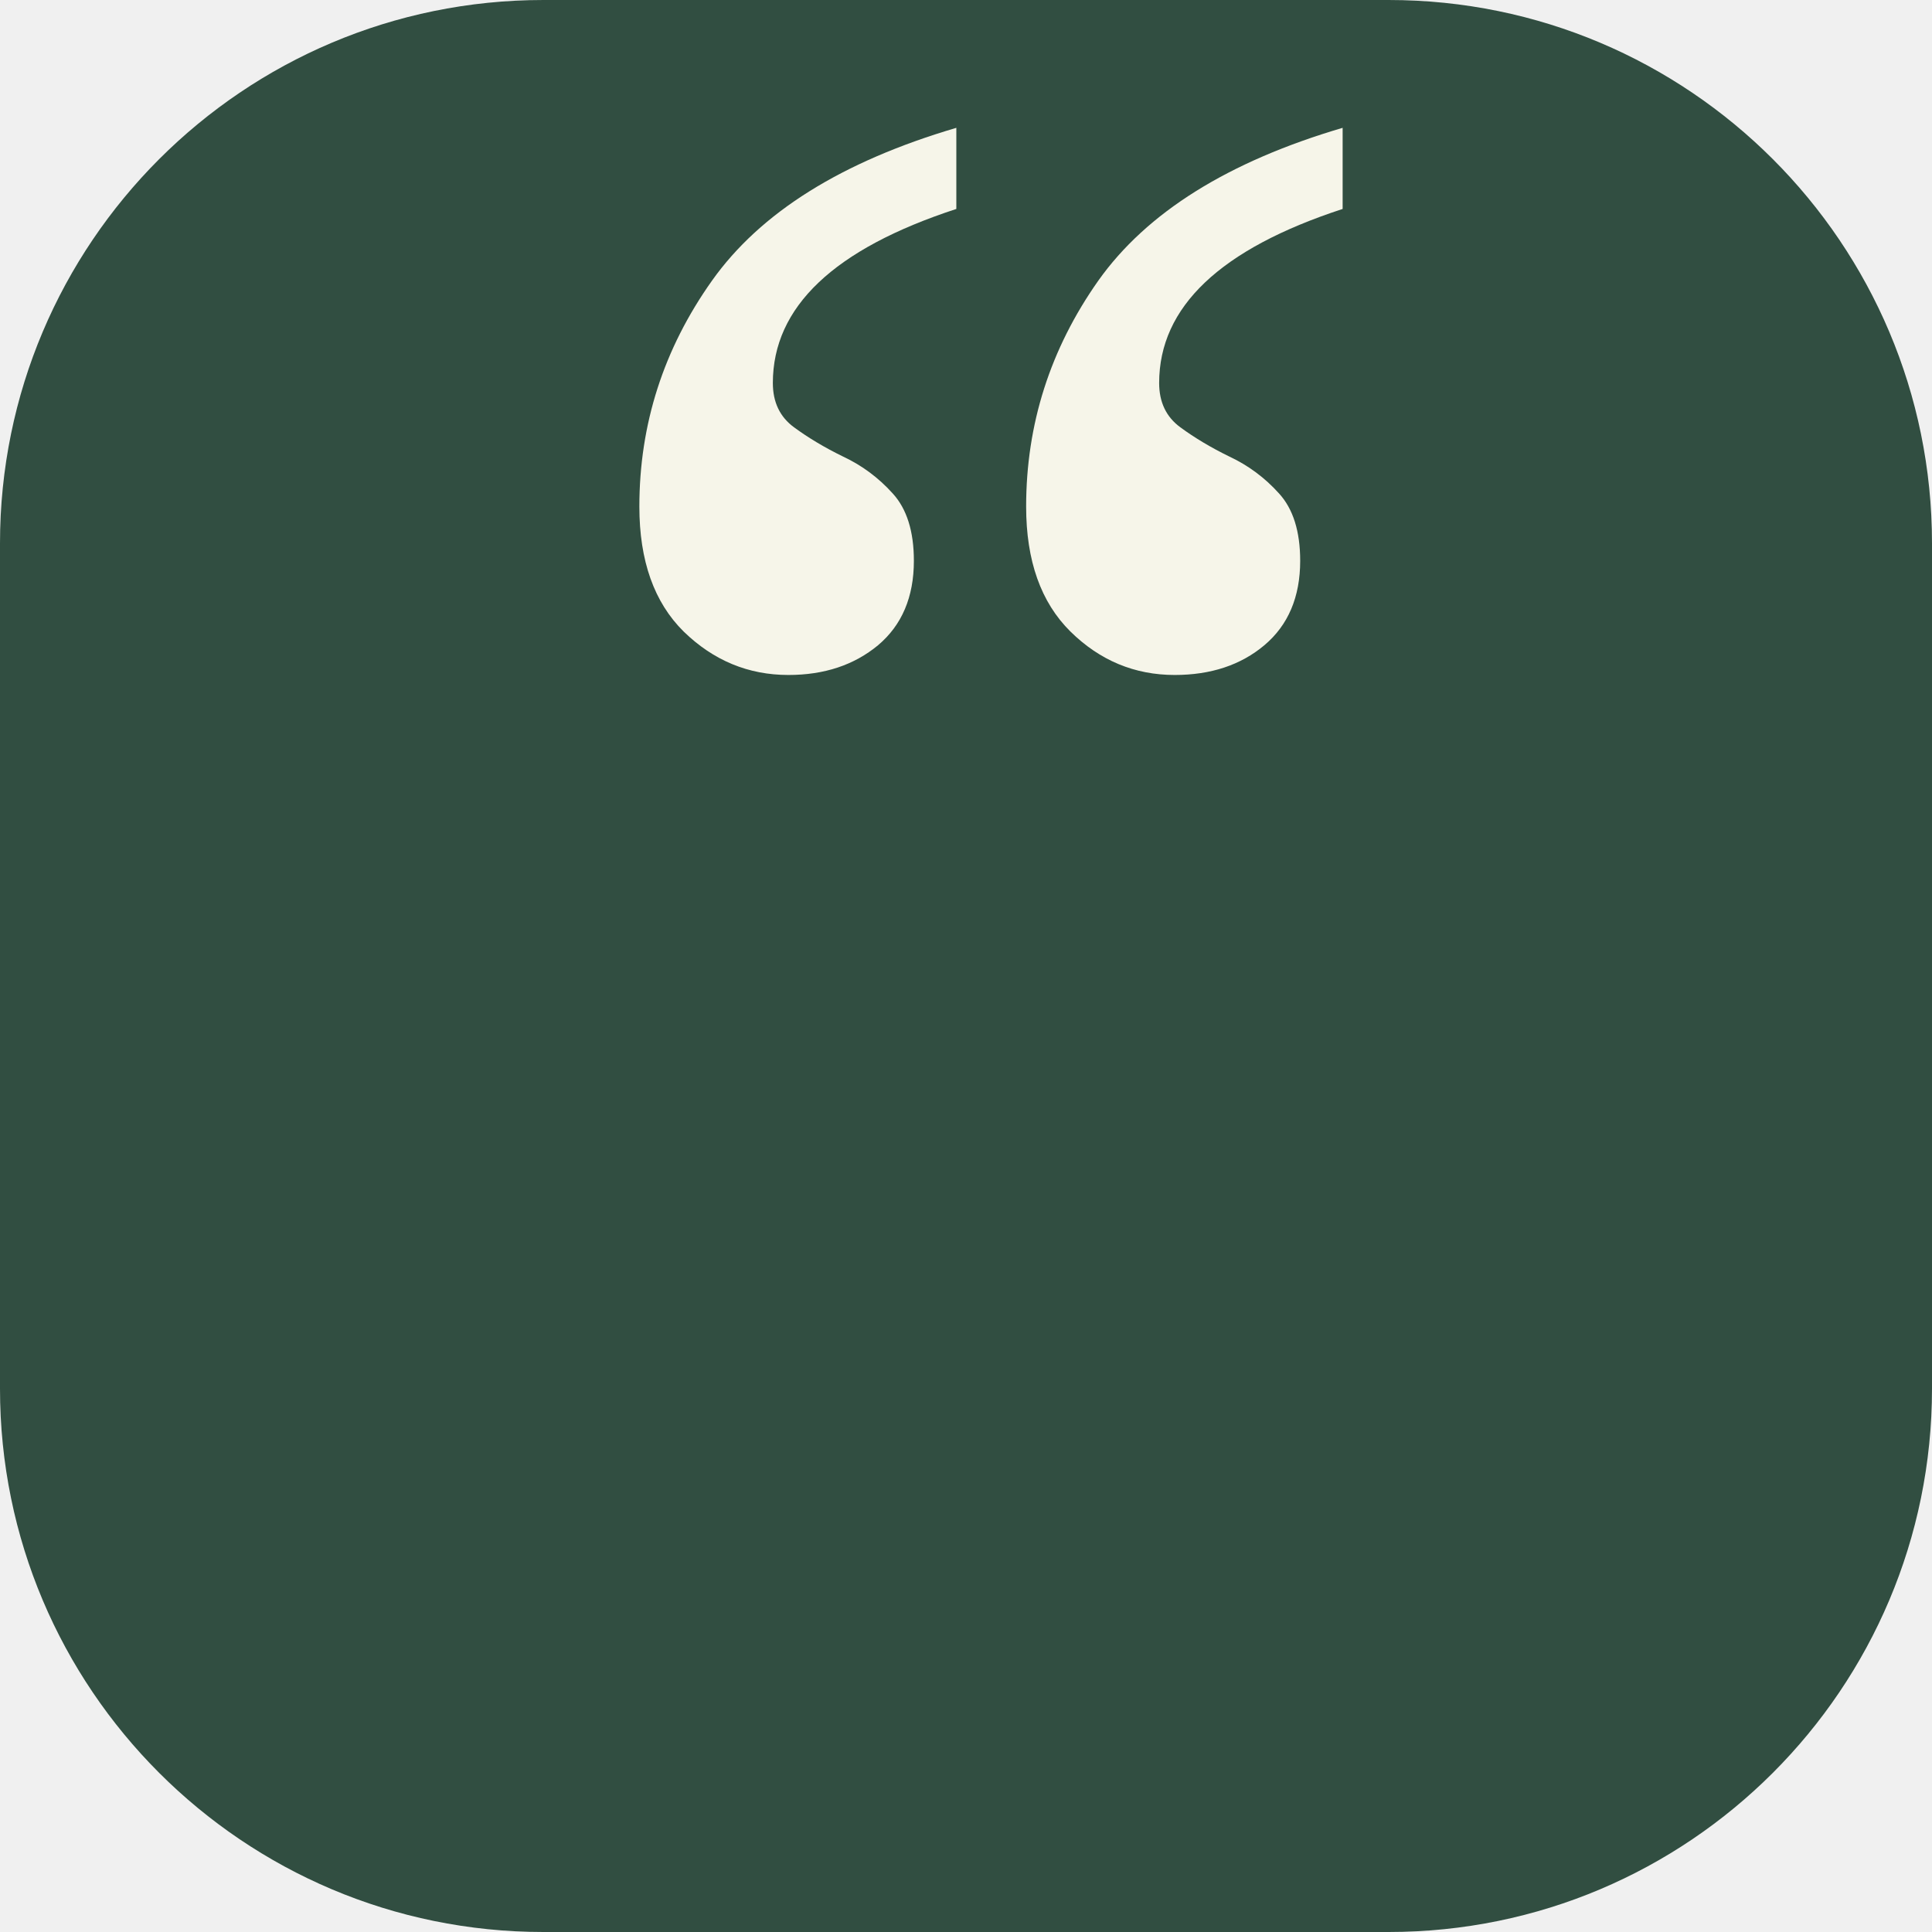
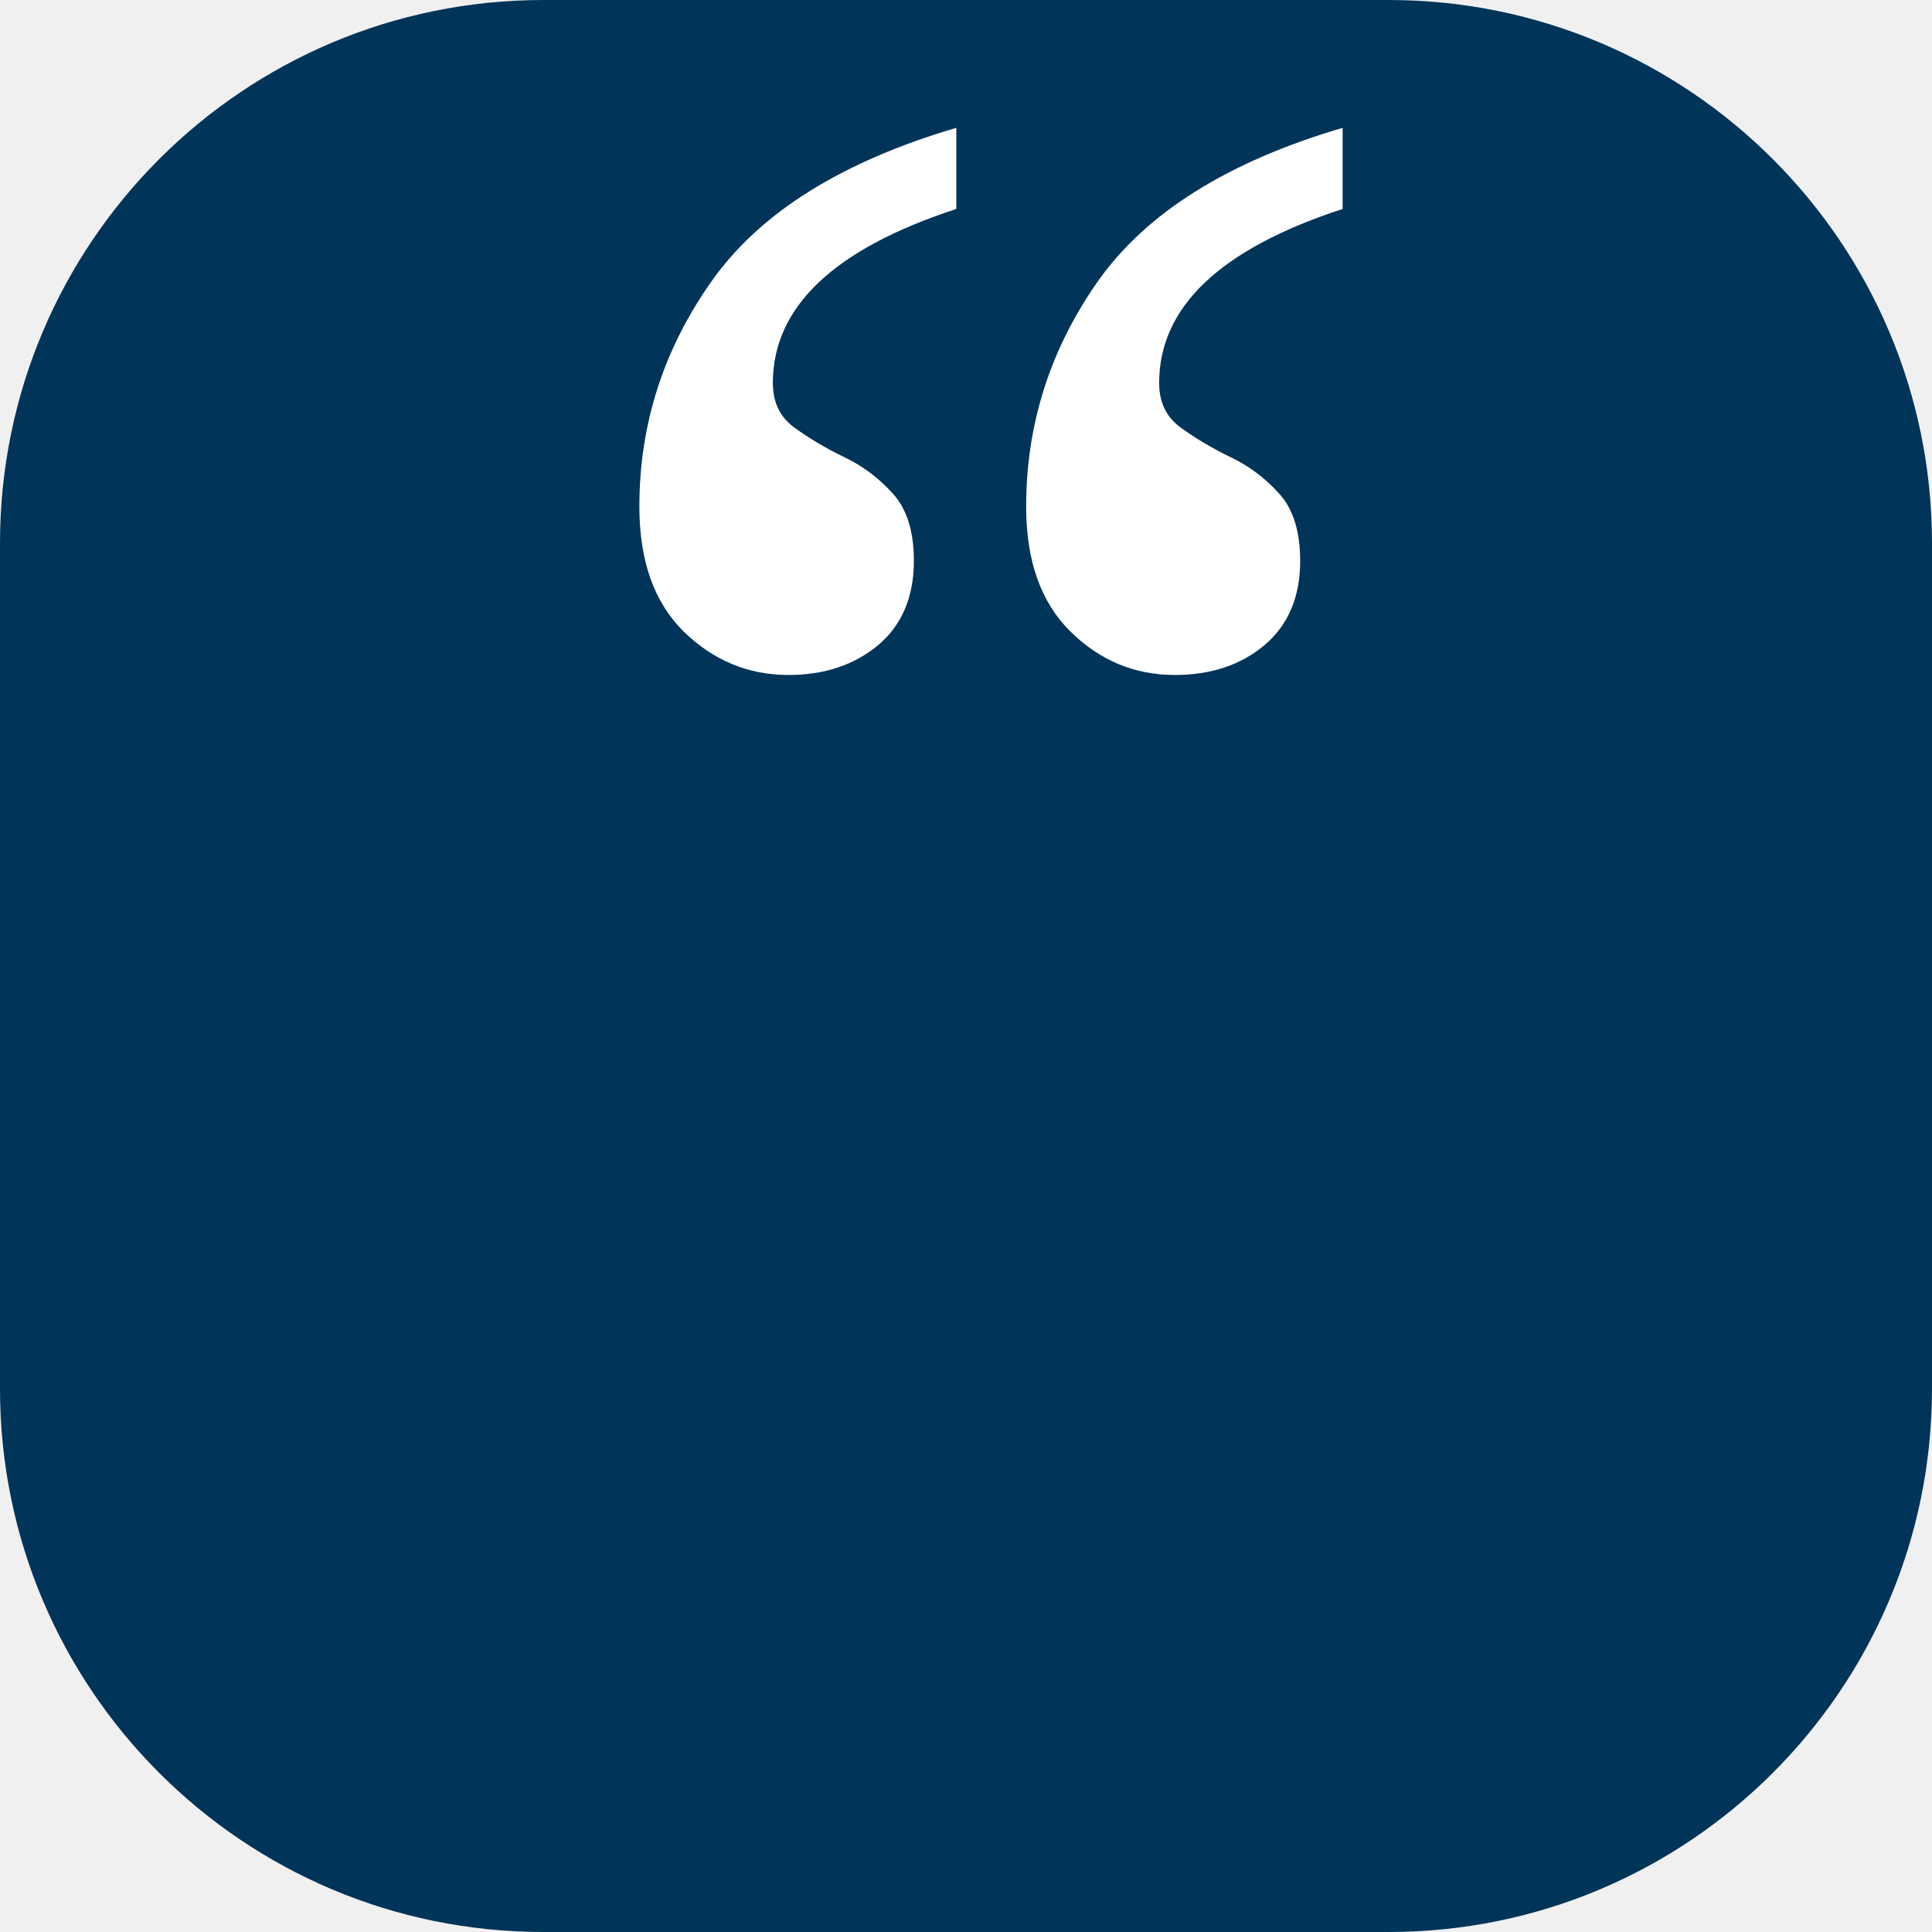
<svg xmlns="http://www.w3.org/2000/svg" viewBox="0 0 64 64">
-   <rect width="64" height="64" rx="18" fill="#314e41" />
-   <text x="32" y="50" text-anchor="middle" font-size="64" font-family="Georgia" fill="#f6f5e9">“</text>
+   <rect width="64" height="64" rx="18" fill="#003459" />
+   <text x="32" y="50" text-anchor="middle" font-size="64" font-family="Georgia" fill="#ffffff">“</text>
</svg>
